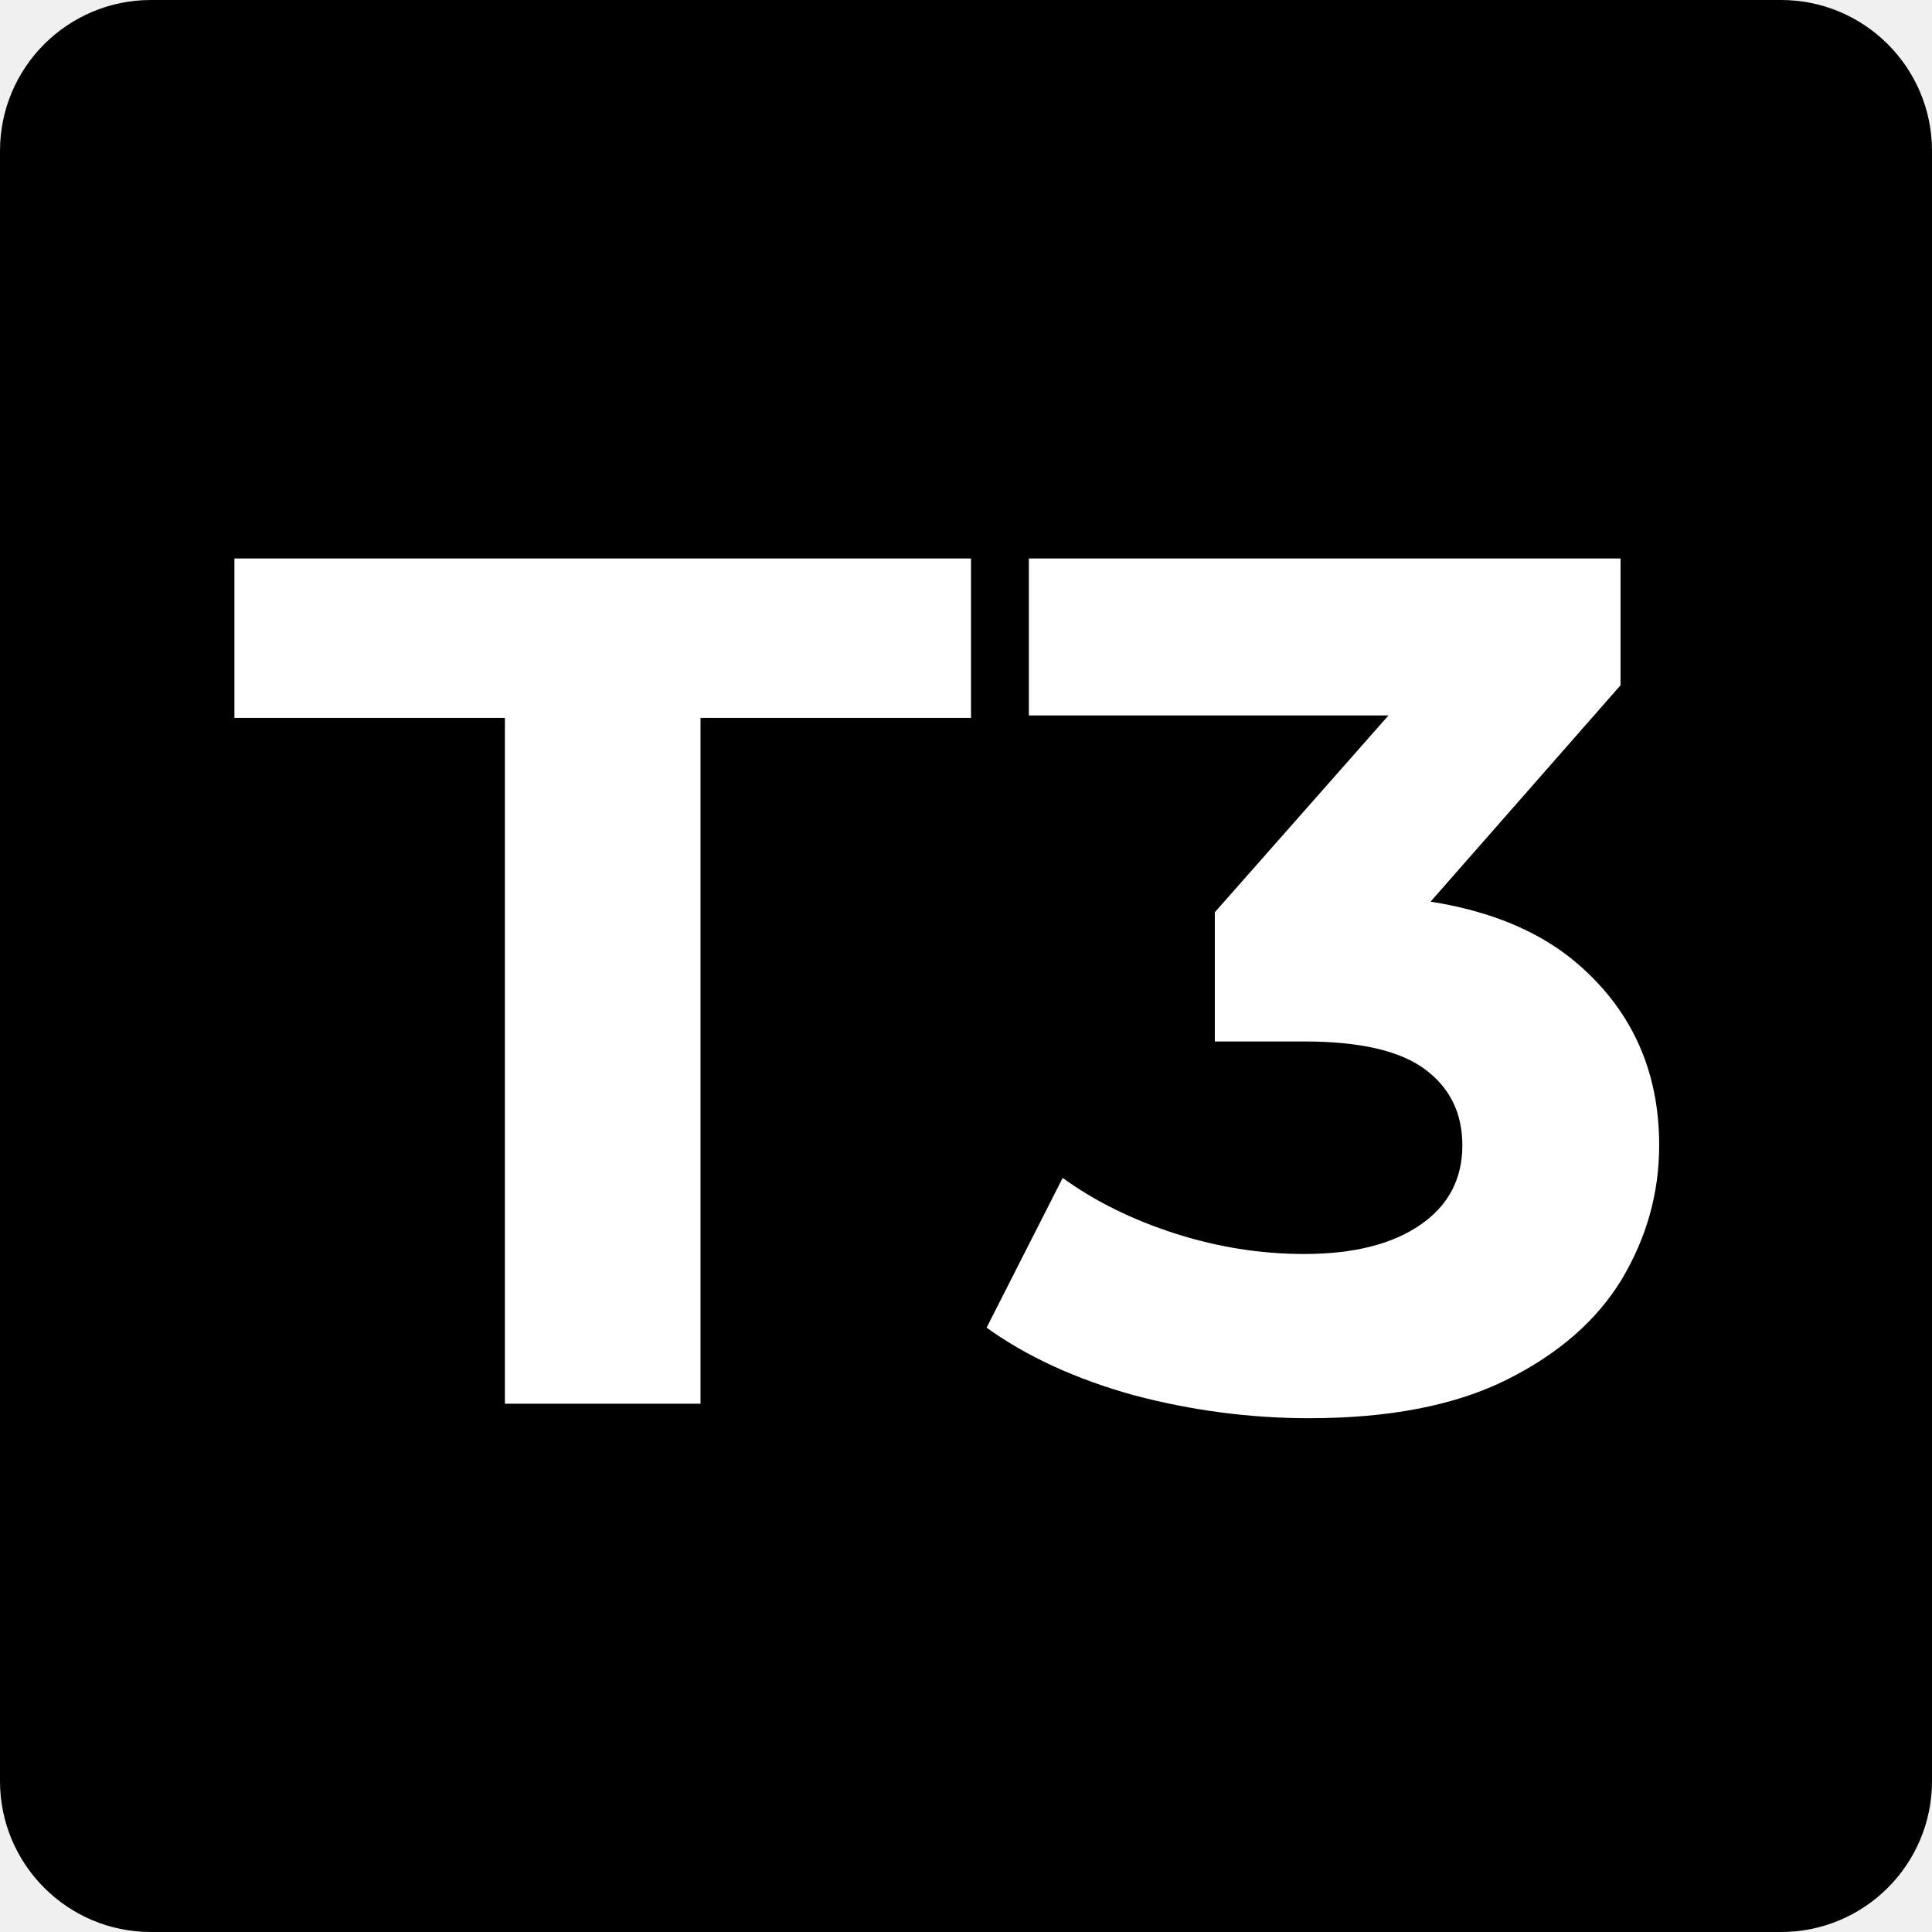
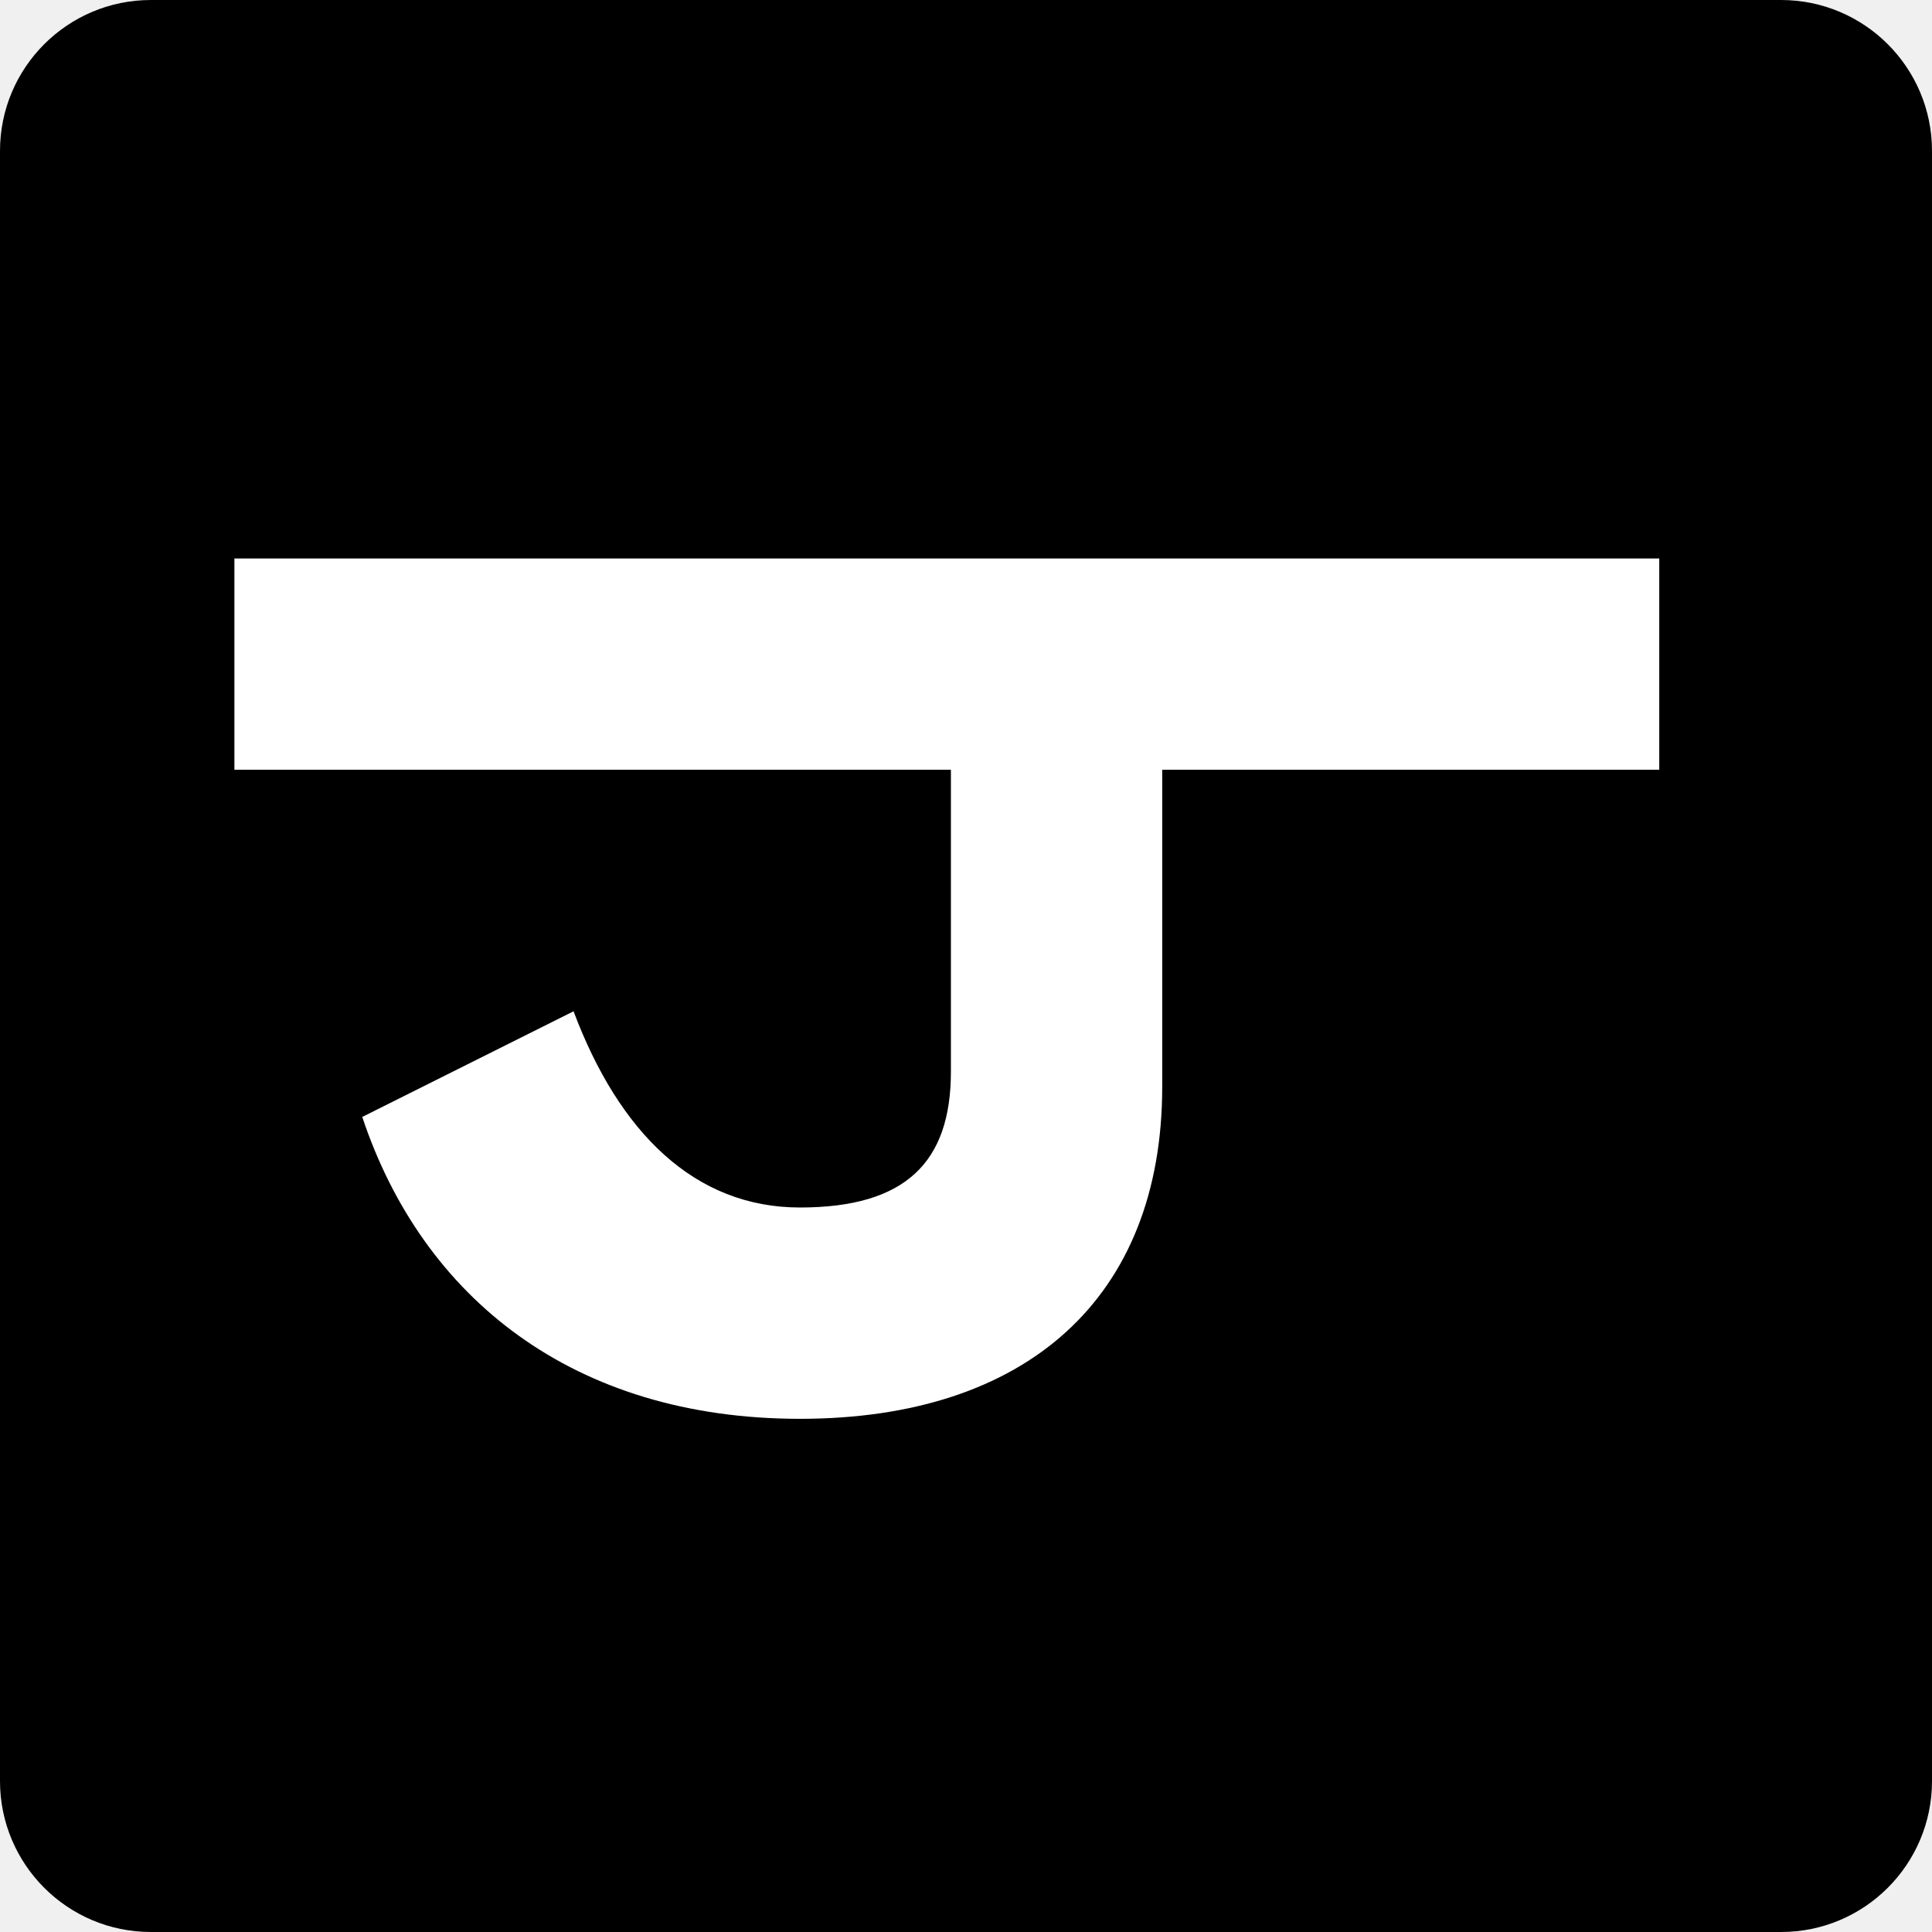
<svg xmlns="http://www.w3.org/2000/svg" width="128" height="128" viewBox="0 0 128 128" fill="none">
  <path d="M0 10C0 4.477 4.477 0 10 0H118C123.523 0 128 4.477 128 10V118C128 123.523 123.523 128 118 128H10C4.477 128 0 123.523 0 118V10Z" fill="black" />
-   <path d="M33.451 93V47.56H15.531V37H64.331V47.56H46.411V93H33.451ZM86.725 93.96C82.832 93.96 78.965 93.453 75.125 92.44C71.285 91.373 68.032 89.88 65.365 87.96L70.405 78.04C72.539 79.587 75.019 80.813 77.845 81.72C80.672 82.627 83.525 83.08 86.405 83.08C89.659 83.08 92.219 82.44 94.085 81.16C95.952 79.88 96.885 78.12 96.885 75.88C96.885 73.747 96.059 72.067 94.405 70.84C92.752 69.613 90.085 69 86.405 69H80.485V60.44L96.085 42.76L97.525 47.4H68.165V37H107.365V45.4L91.845 63.08L85.285 59.32H89.045C95.925 59.32 101.125 60.867 104.645 63.96C108.165 67.053 109.925 71.027 109.925 75.88C109.925 79.027 109.099 81.987 107.445 84.76C105.792 87.48 103.259 89.693 99.845 91.4C96.432 93.107 92.059 93.96 86.725 93.96Z" fill="white" />
+   <path d="M15.53 37H109.93V51H77V72C77 86 68 94 53 94C38 94 28 86 24 74L38 67C41 75 46 80 53 80C60 80 63 77 63 71V51H15.53V37Z" fill="white" />
</svg>
